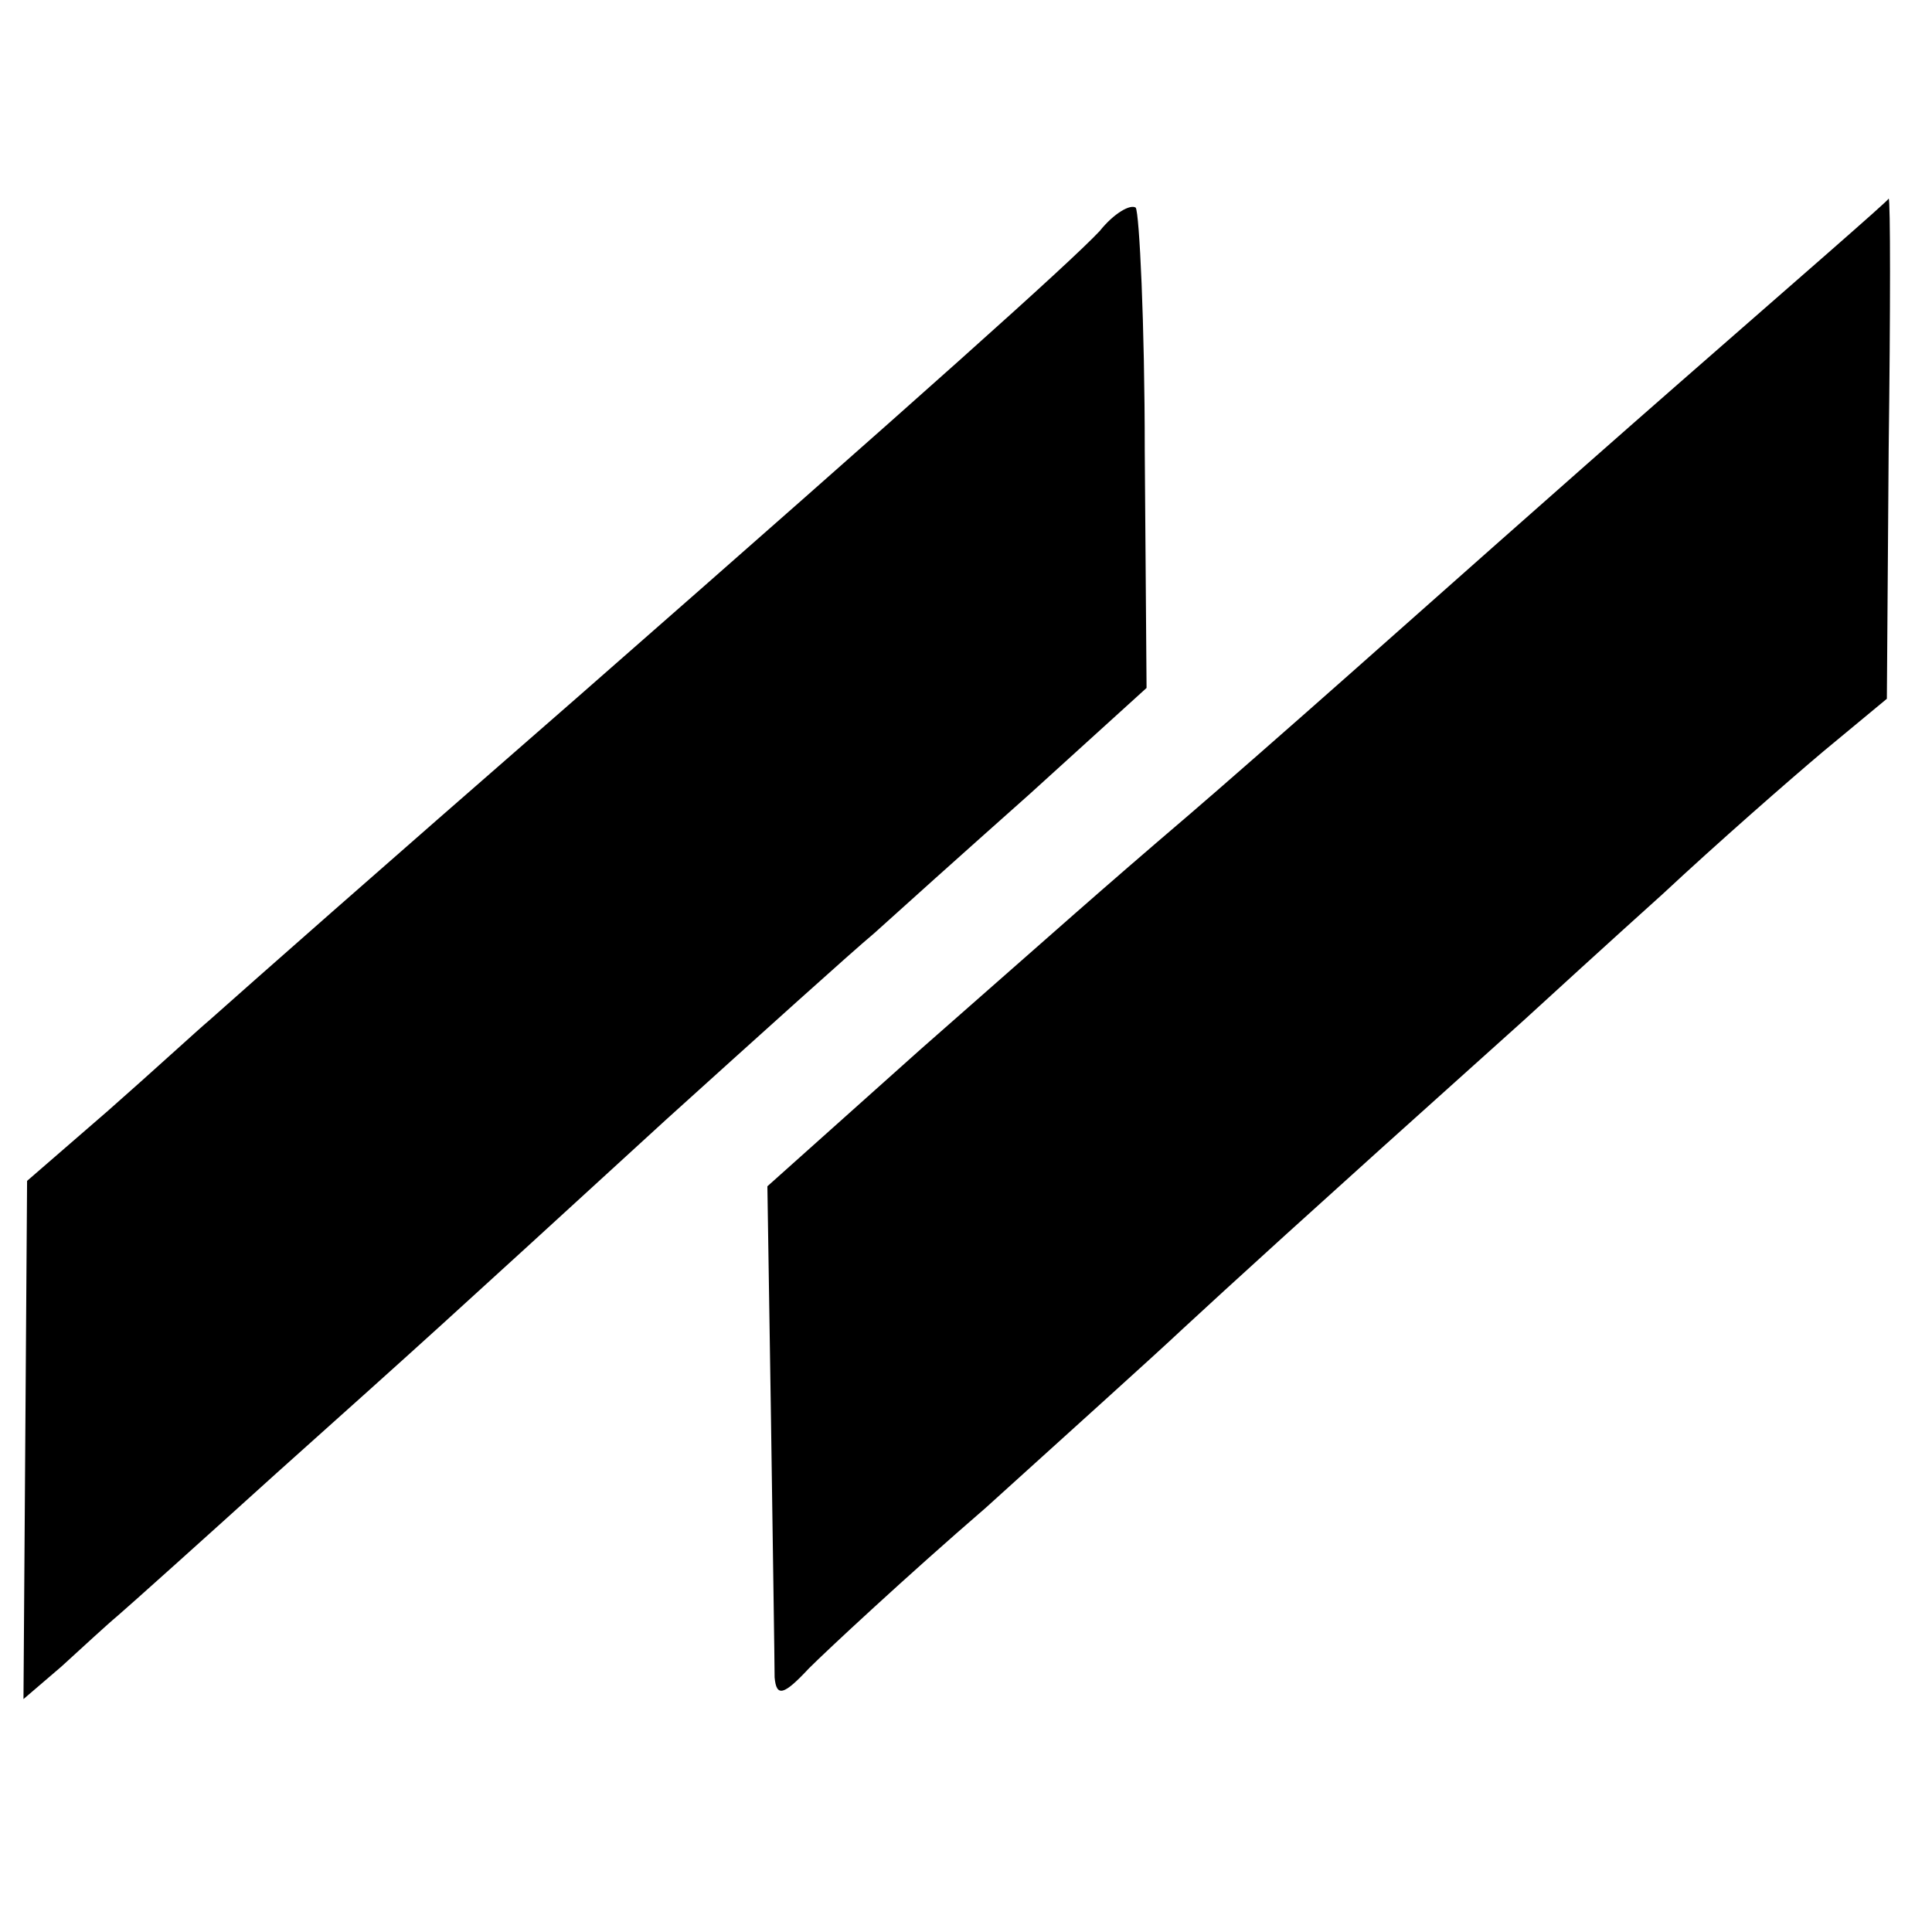
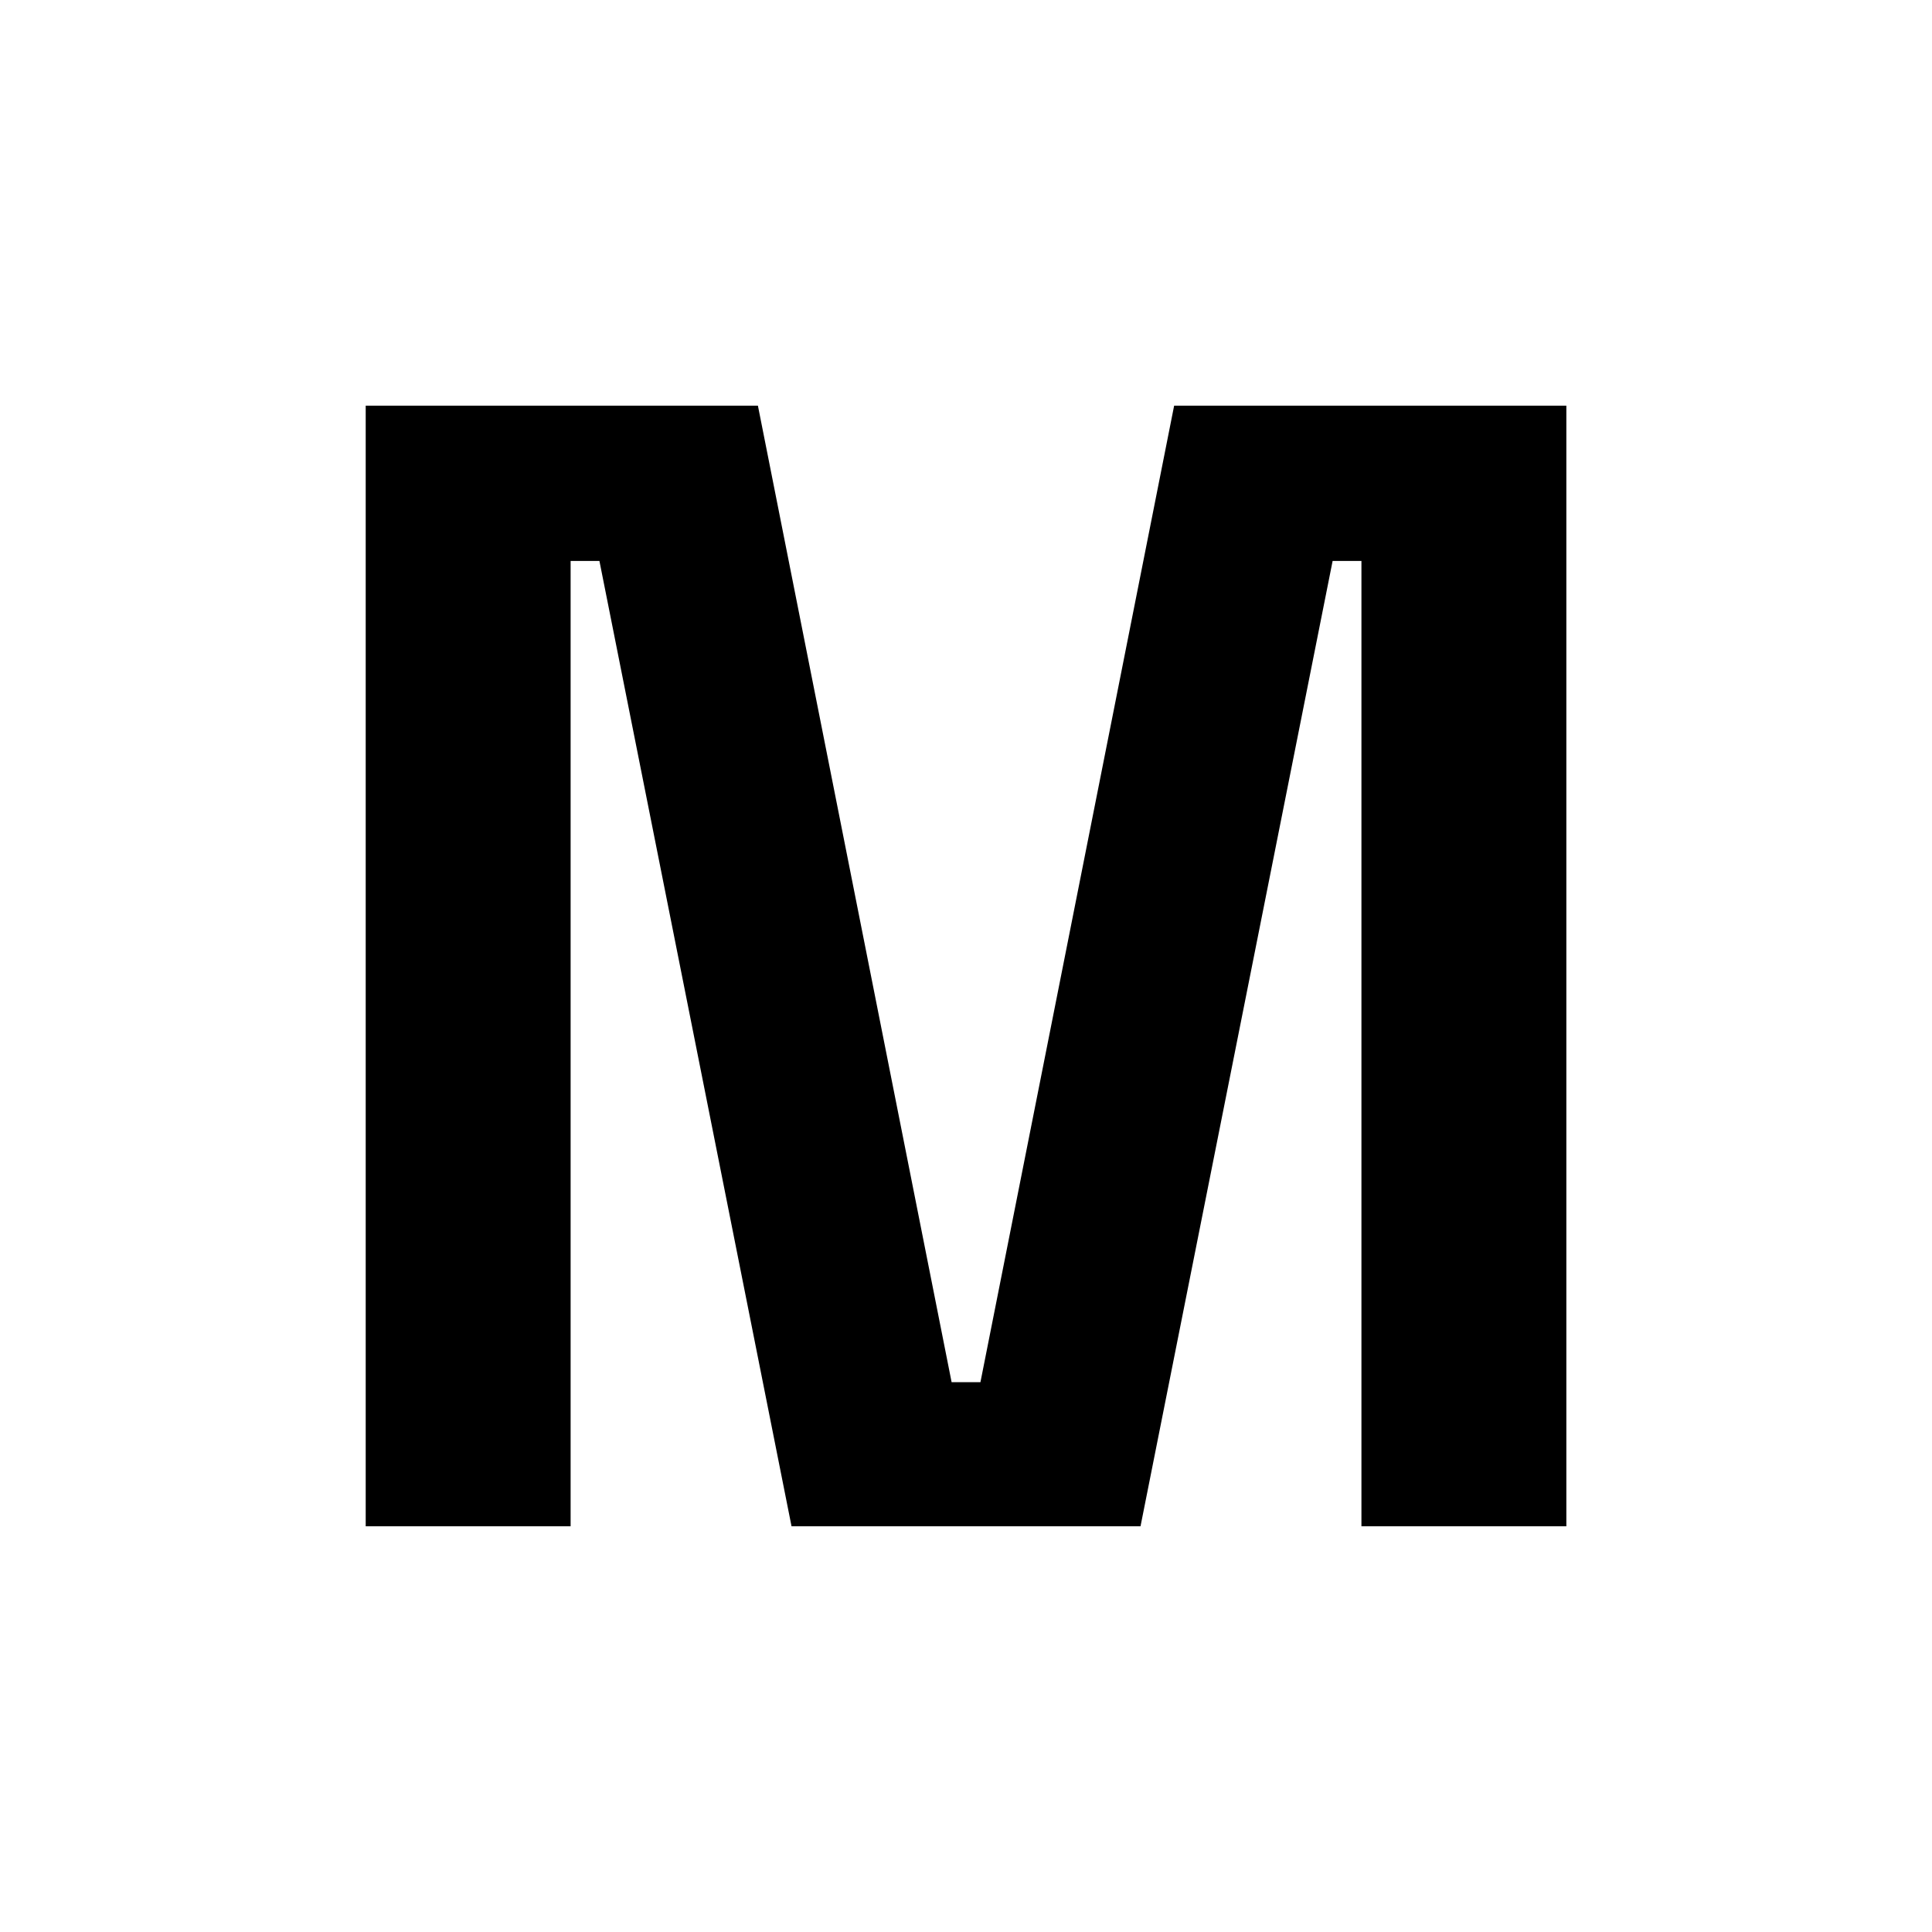
- <svg xmlns="http://www.w3.org/2000/svg" version="1.0" width="107pt" height="107pt" viewBox="0 0 107 107" preserveAspectRatio="xMidYMid meet">
-   <g transform="translate(0,107) scale(0.1,-0.1)" fill="#000000" stroke="none">
-     <path d="M609 942 c-17 -18 -95 -88 -289 -258 -117 -102 -177 -155 -204 -179 -6 -5 -31 -28 -56 -50 l-45 -39 -1 -144 -1 -143 21 18 c11 10 25 23 31 28 7 6 46 41 88 79 86 77 86 77 216 196 52 47 103 93 115 103 11 10 50 45 86 77 l65 59 -1 131 c0 71 -3 132 -5 135 -3 2 -12 -3 -20 -13z" />
-     <path d="M929 857 c-64 -56 -145 -128 -180 -159 -35 -31 -75 -66 -89 -78 -55 -47 -68 -59 -150 -131 l-85 -76 2 -129 c1 -71 2 -135 2 -143 1 -11 5 -10 19 5 10 10 54 51 98 89 43 39 92 83 109 99 26 24 63 58 189 171 12 11 47 43 77 70 30 28 70 63 89 79 l35 29 1 138 c1 77 1 139 0 139 0 -1 -53 -47 -117 -103z" />
-   </g>
+ <svg xmlns="http://www.w3.org/2000/svg" viewBox="0 0 100 100">
+   <path transform="translate(13.460 79.000) scale(0.08286 -0.08286)" fill="#000000" d="M66 0V700H311L432 90H450L571 700H816V0H688V603H670L550 0H332L212 603H194V0Z" />
</svg>
